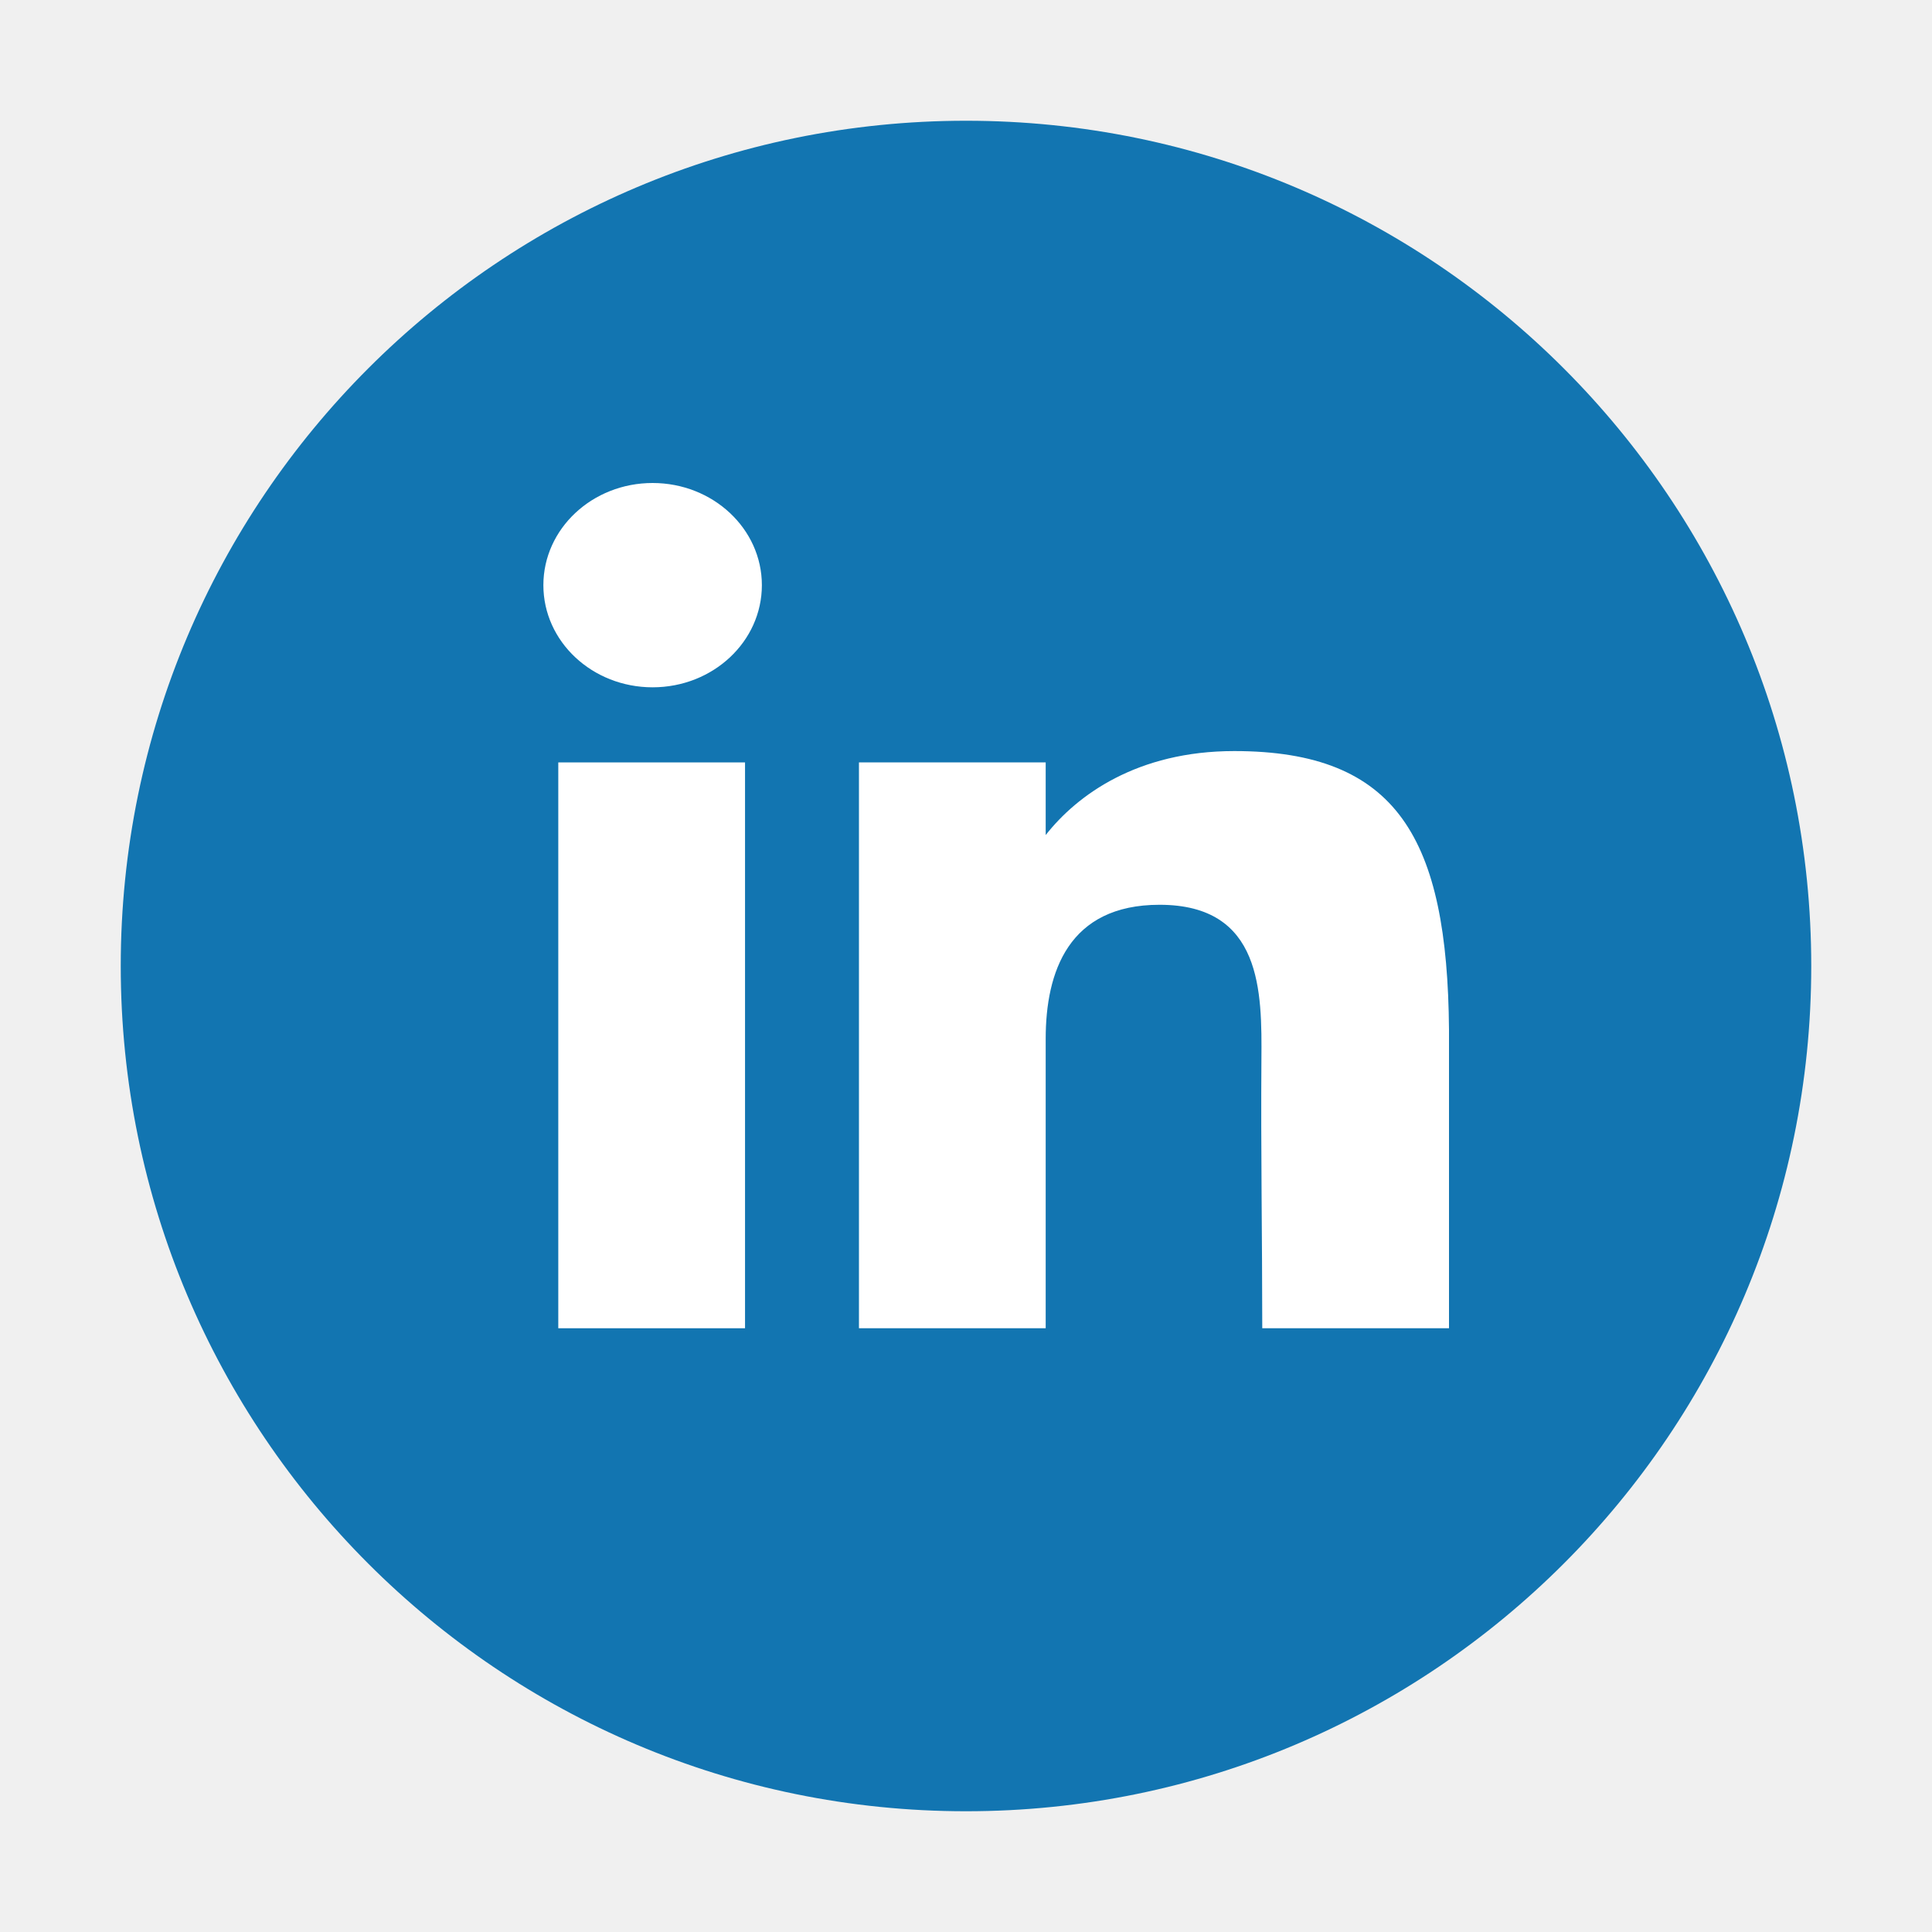
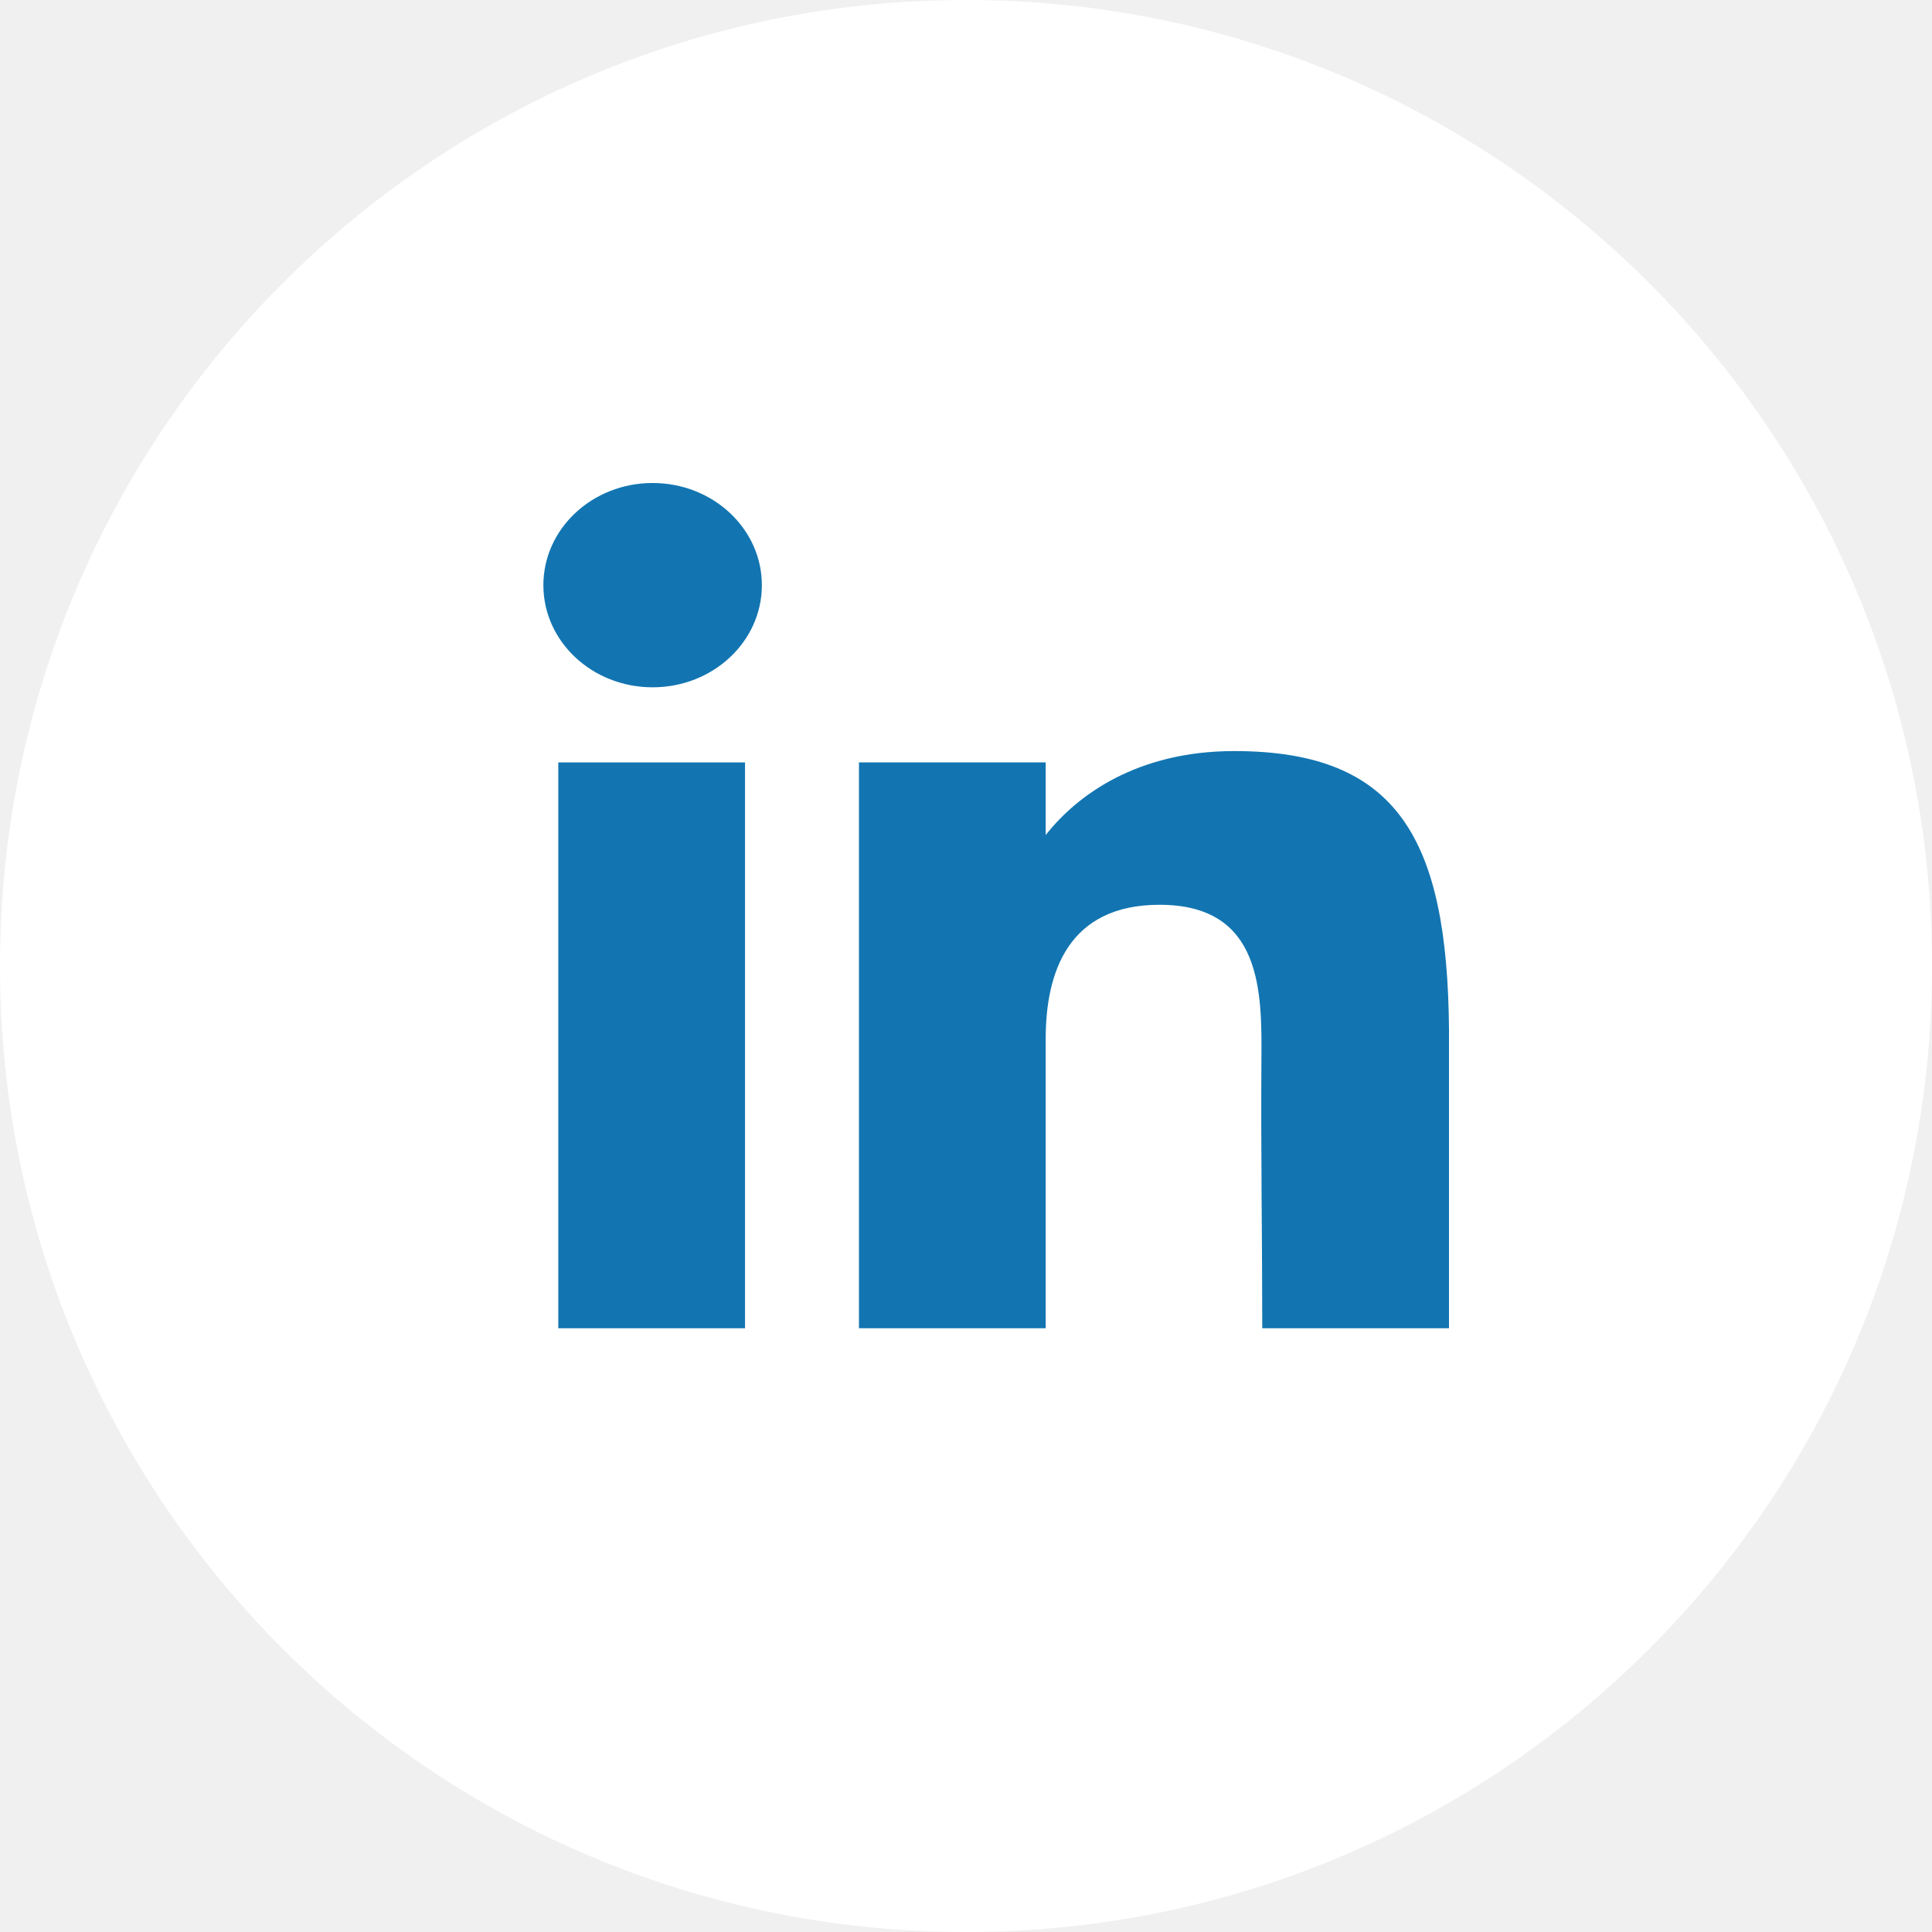
- <svg xmlns="http://www.w3.org/2000/svg" width="24" height="24" viewBox="0 0 32 32" fill="none">
+ <svg xmlns="http://www.w3.org/2000/svg" width="50" height="50" viewBox="0 0 32 32" fill="none">
  <g id="SVGRepo_bgCarrier" stroke-width="0" />
  <g id="SVGRepo_tracerCarrier" stroke-linecap="round" stroke-linejoin="round" />
  <g id="SVGRepo_iconCarrier">
-     <rect x="2" y="2" width="28" height="28" rx="14" fill="#1275B1" />
-     <path d="M12.619 9.692C12.619 10.627 11.809 11.384 10.809 11.384C9.81 11.384 9 10.627 9 9.692C9 8.758 9.81 8 10.809 8C11.809 8 12.619 8.758 12.619 9.692Z" fill="white" />
-     <path d="M9.247 12.628H12.34V22H9.247V12.628Z" fill="white" />
-     <path d="M17.32 12.628H14.227V22H17.32C17.32 22 17.32 19.05 17.32 17.205C17.32 16.098 17.698 14.986 19.206 14.986C20.911 14.986 20.901 16.434 20.893 17.557C20.882 19.024 20.907 20.522 20.907 22H24V17.054C23.974 13.895 23.151 12.44 20.443 12.44C18.835 12.44 17.839 13.17 17.32 13.831V12.628Z" fill="white" />
+     <circle cx="16" cy="16" r="16" fill="#ffffff" />
+     <path d="M12.619 9.692C12.619 10.627 11.809 11.384 10.809 11.384C9.81 11.384 9 10.627 9 9.692C9 8.758 9.81 8 10.809 8C11.809 8 12.619 8.758 12.619 9.692Z" fill="#1275B1" />
+     <path d="M9.247 12.628H12.34V22H9.247V12.628Z" fill="#1275B1" />
+     <path d="M17.32 12.628H14.227V22H17.32C17.32 22 17.32 19.05 17.32 17.205C17.32 16.098 17.698 14.986 19.206 14.986C20.911 14.986 20.901 16.434 20.893 17.557C20.882 19.024 20.907 20.522 20.907 22H24V17.054C23.974 13.895 23.151 12.44 20.443 12.44C18.835 12.44 17.839 13.17 17.32 13.831V12.628Z" fill="#1275B1" />
  </g>
</svg>
